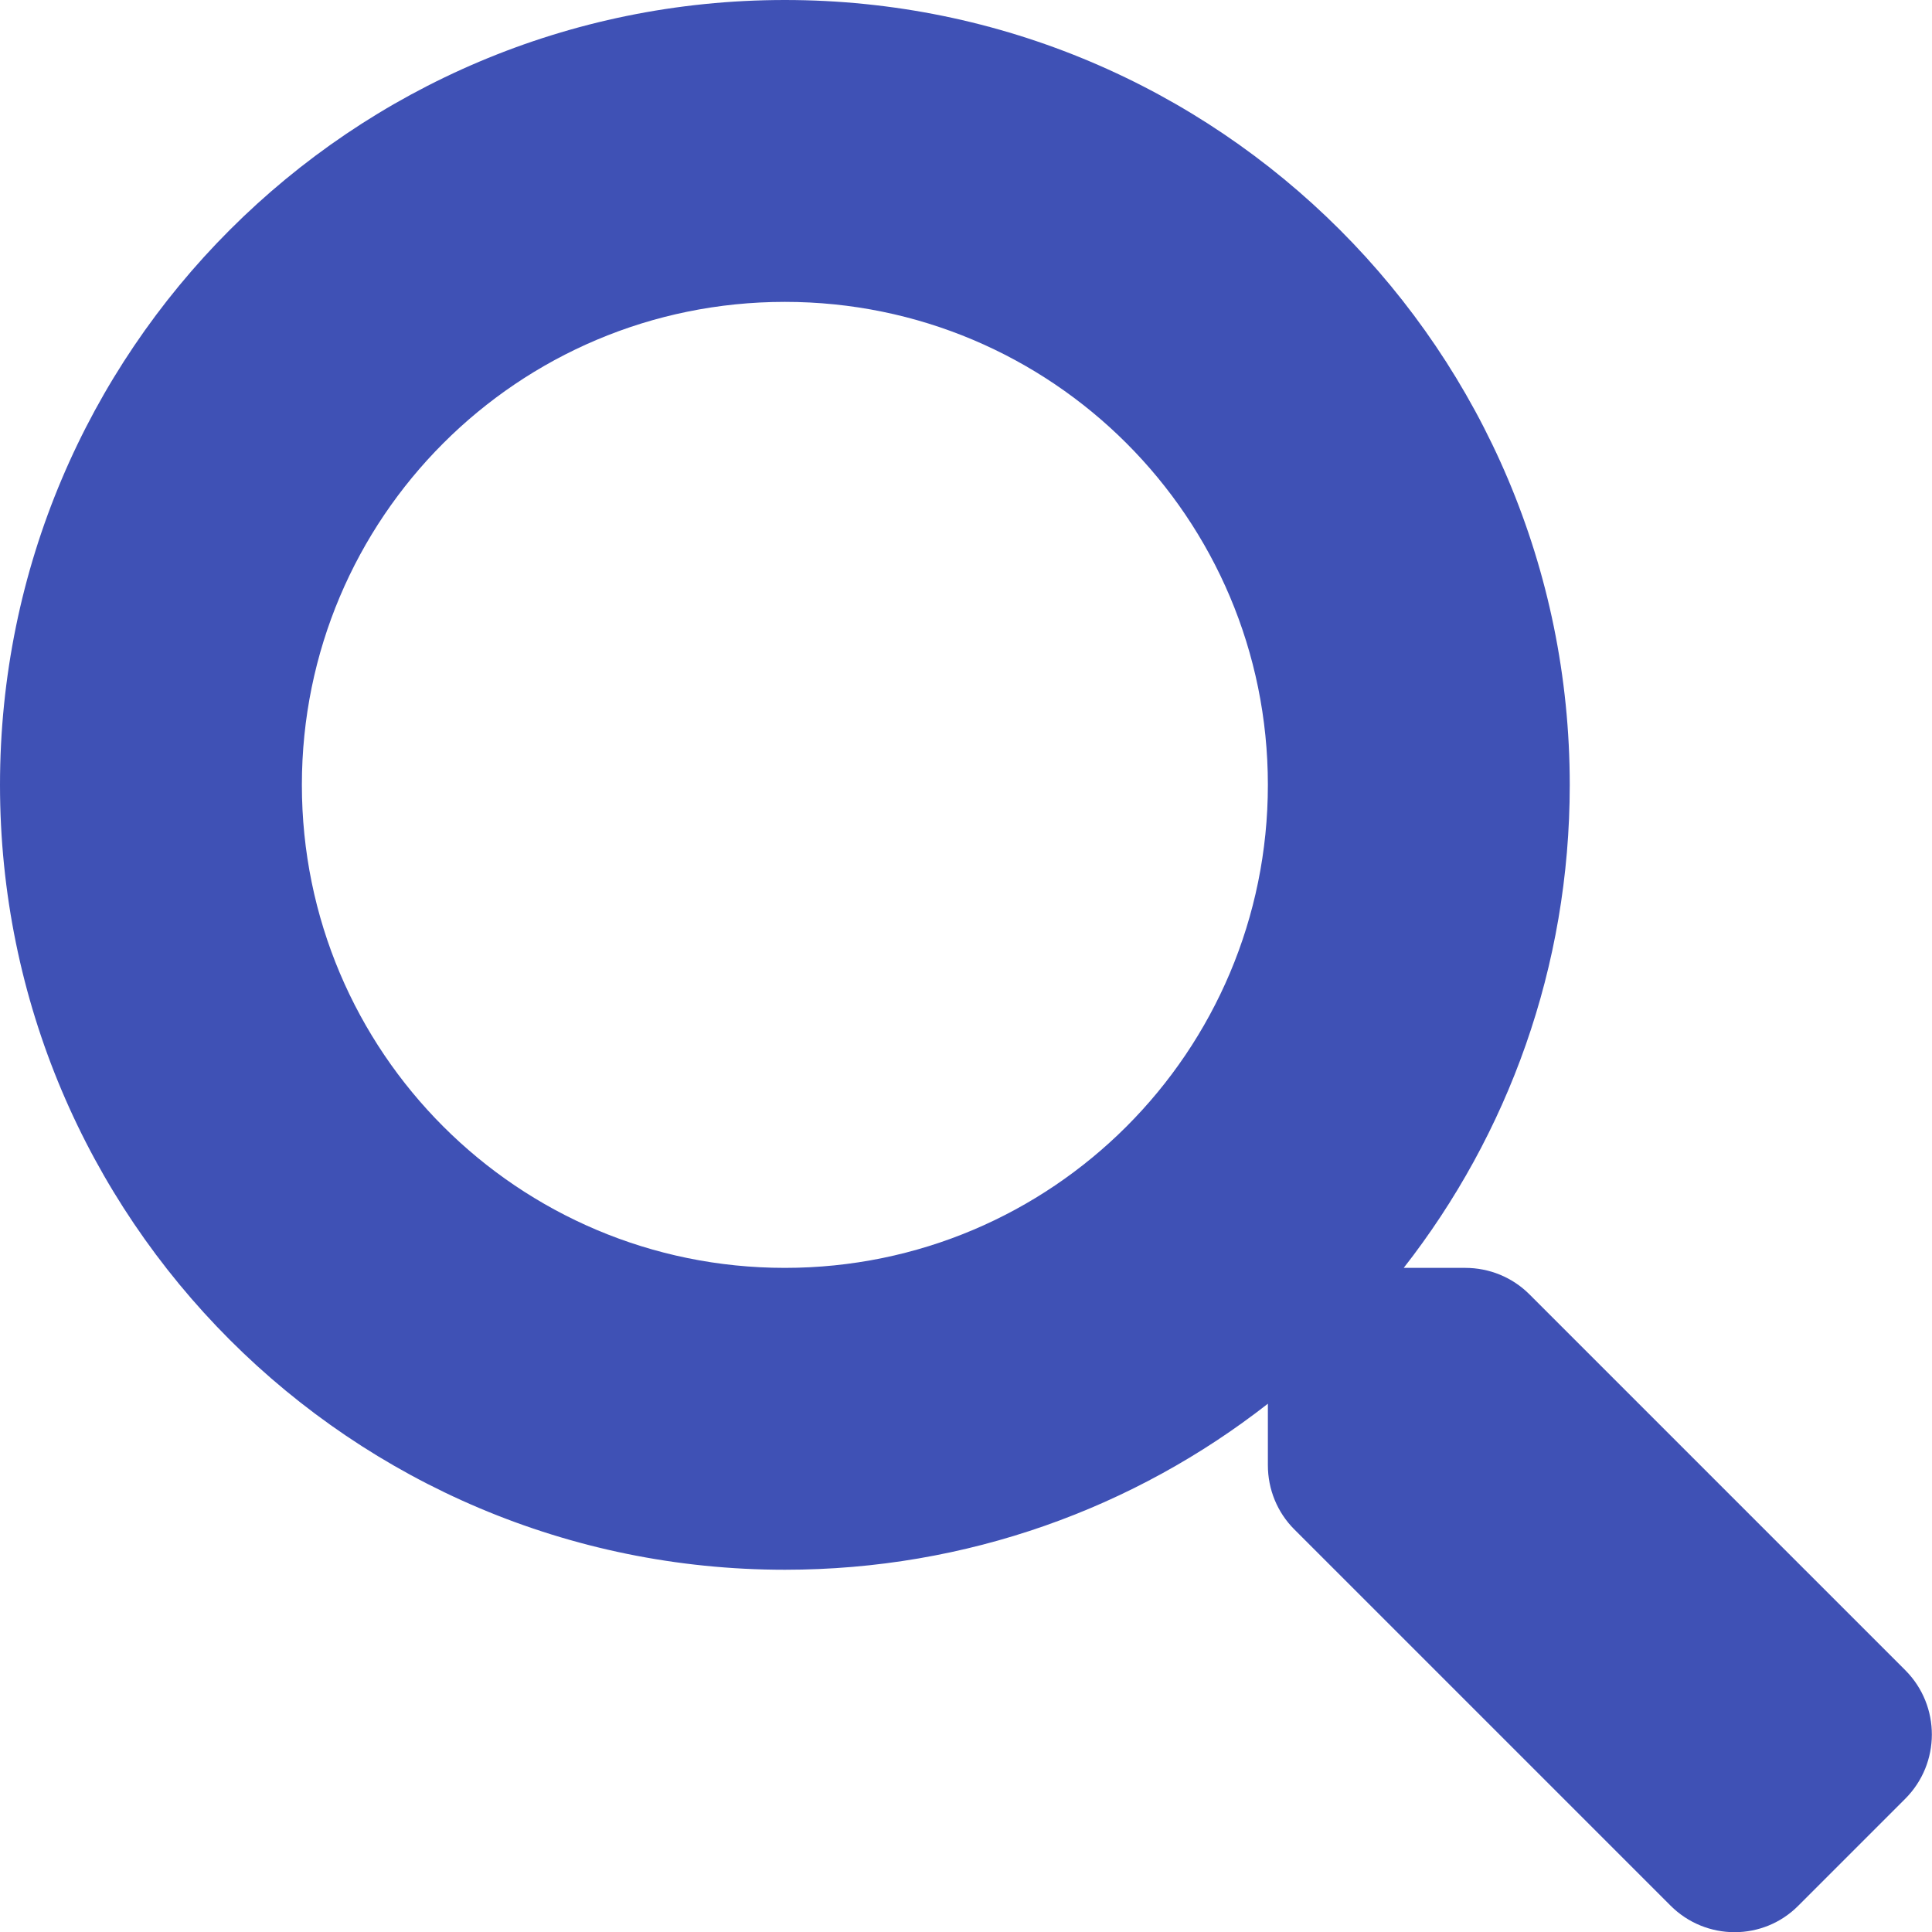
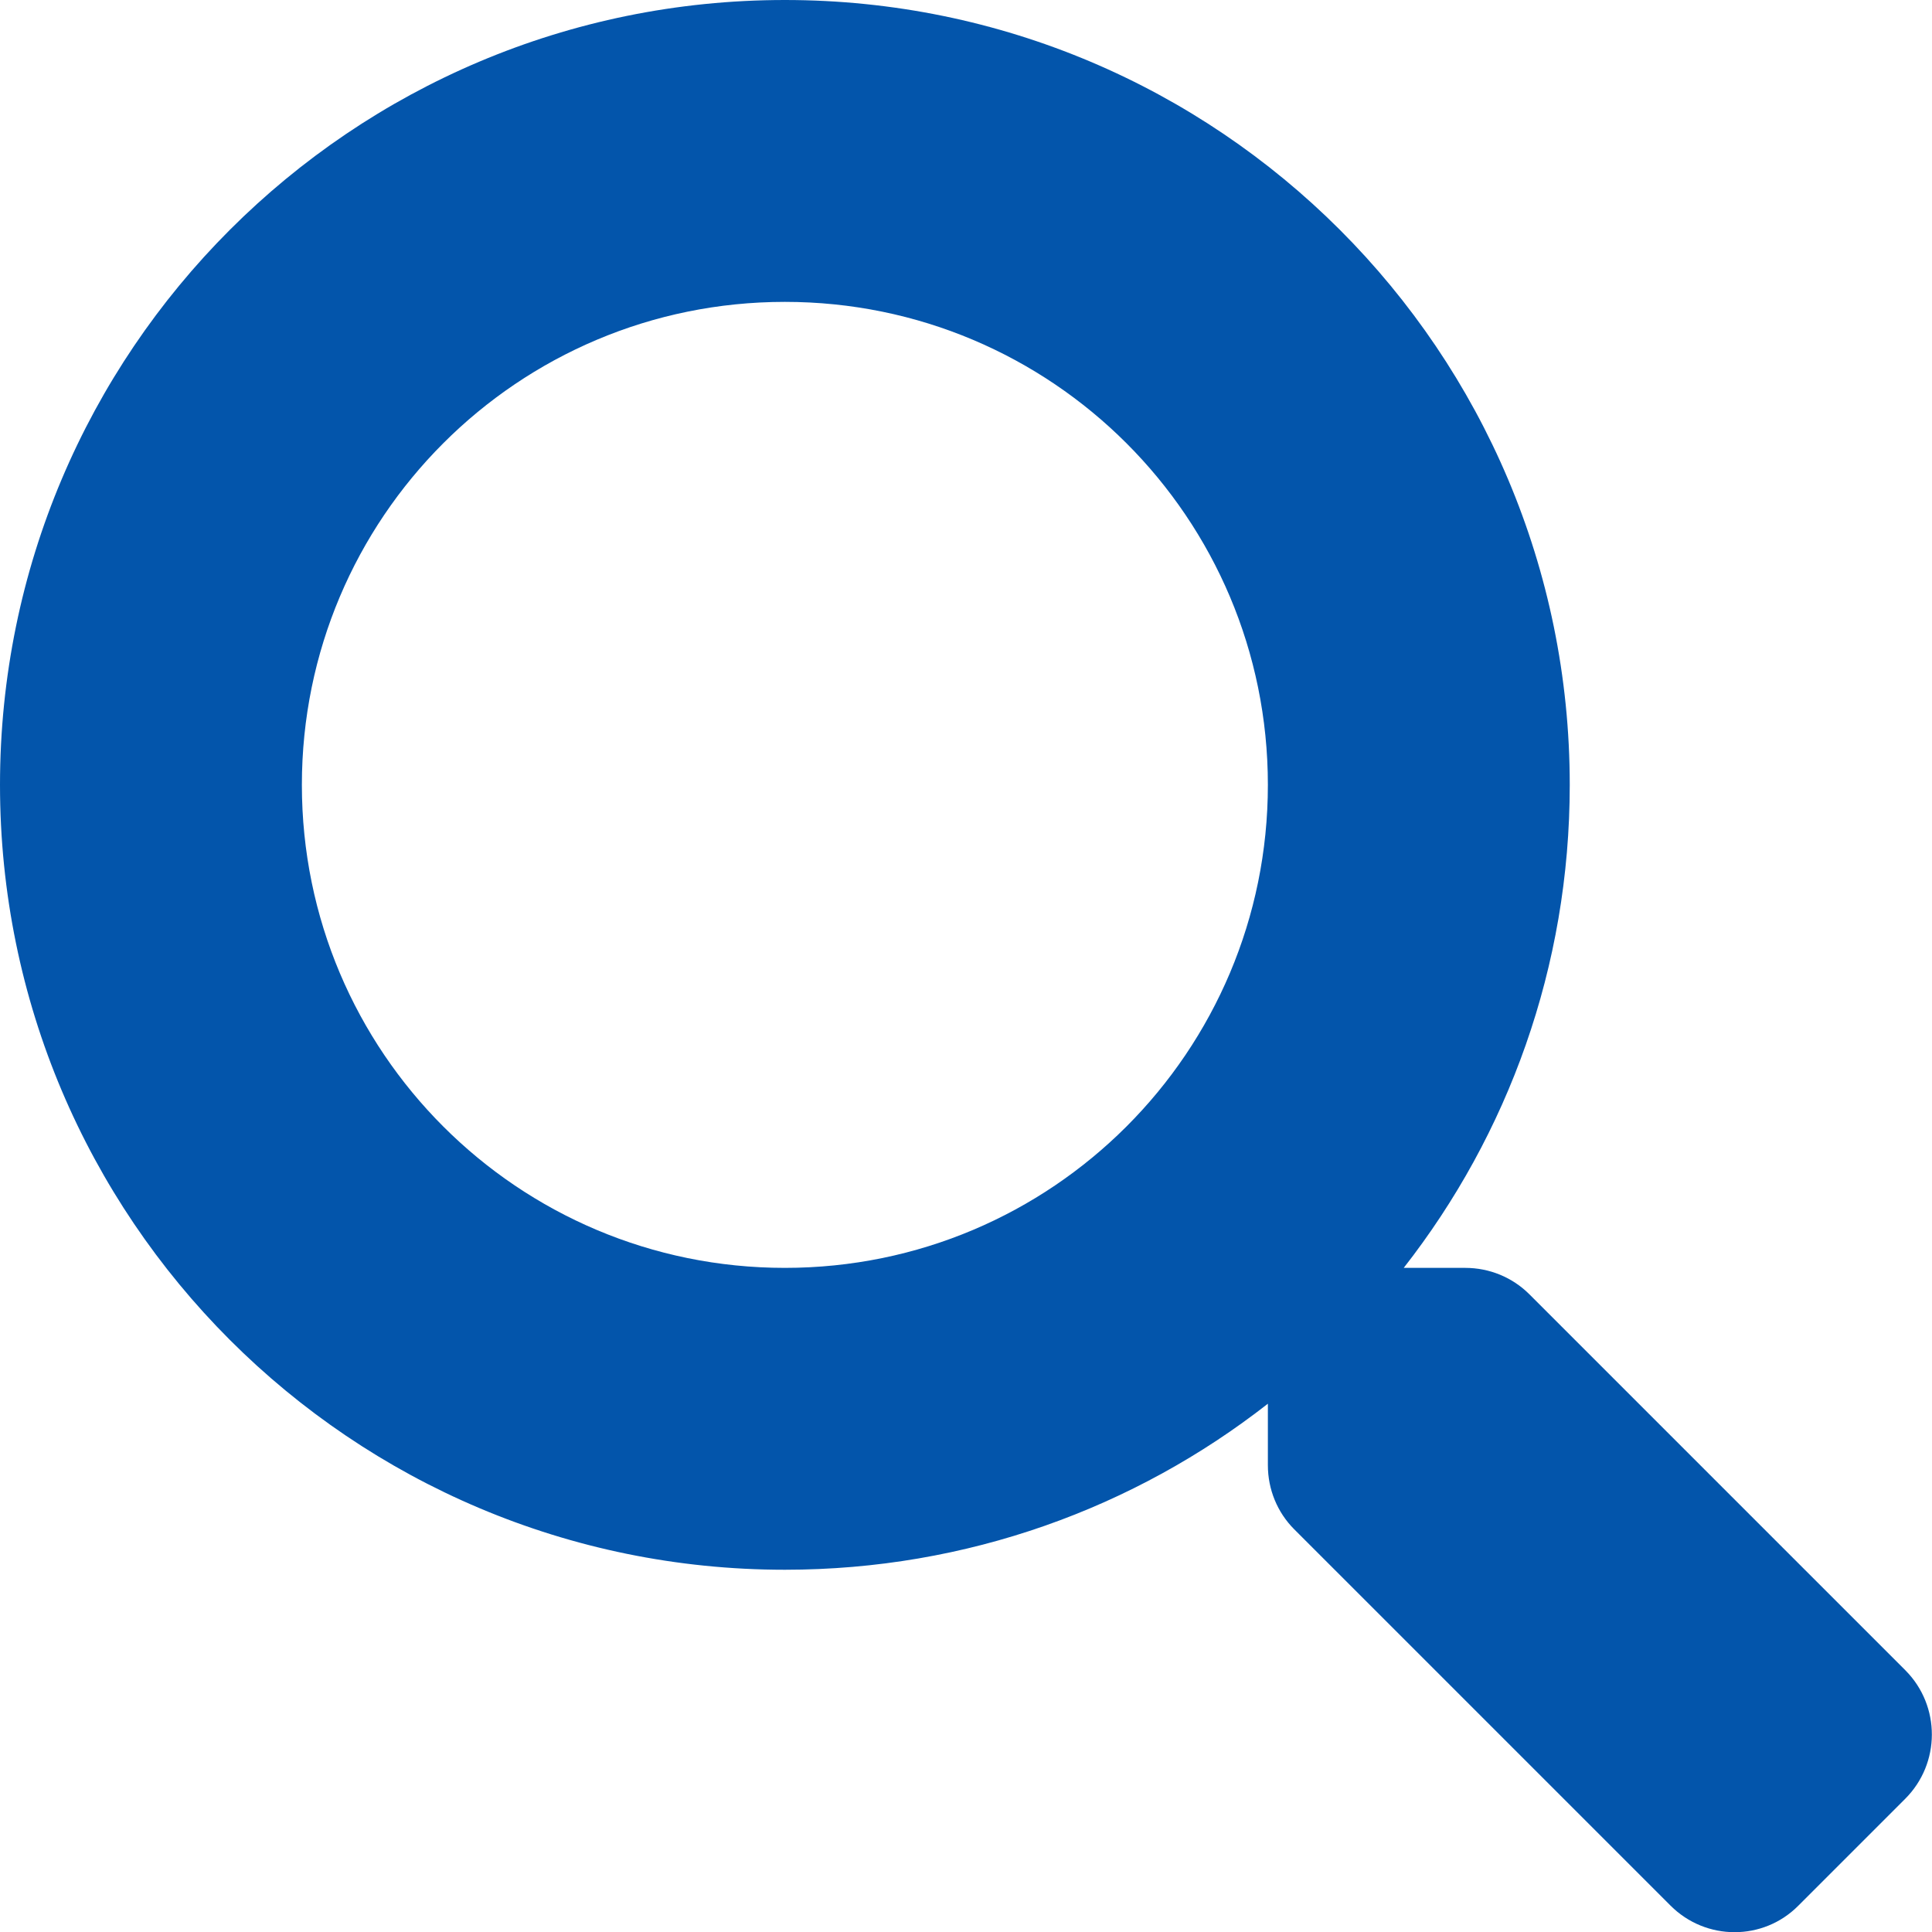
<svg xmlns="http://www.w3.org/2000/svg" version="1.1" id="Layer_1" focusable="false" x="0px" y="0px" viewBox="0 0 512 512" style="enable-background:new 0 0 512 512;" xml:space="preserve">
  <style type="text/css">
- 	.st0{fill:#3f51b5;}
+ 	.st0{fill:#0355ab;}
</style>
  <path class="st0" d="M505,442.7L405.3,343c-4.5-4.5-10.6-7-17-7H372c27.6-35.3,44-79.7,44-128C416,93.1,322.9,0,208,0S0,93.1,0,208  s93.1,208,208,208c48.3,0,92.7-16.4,128-44v16.3c0,6.4,2.5,12.5,7,17l99.7,99.7c9.4,9.4,24.6,9.4,33.9,0l28.3-28.3  C514.3,467.3,514.3,452.1,505,442.7z M208,336c-70.7,0-128-57.2-128-128c0-70.7,57.2-128,128-128c70.7,0,128,57.2,128,128  C336,278.7,278.8,336,208,336z" />
</svg>
